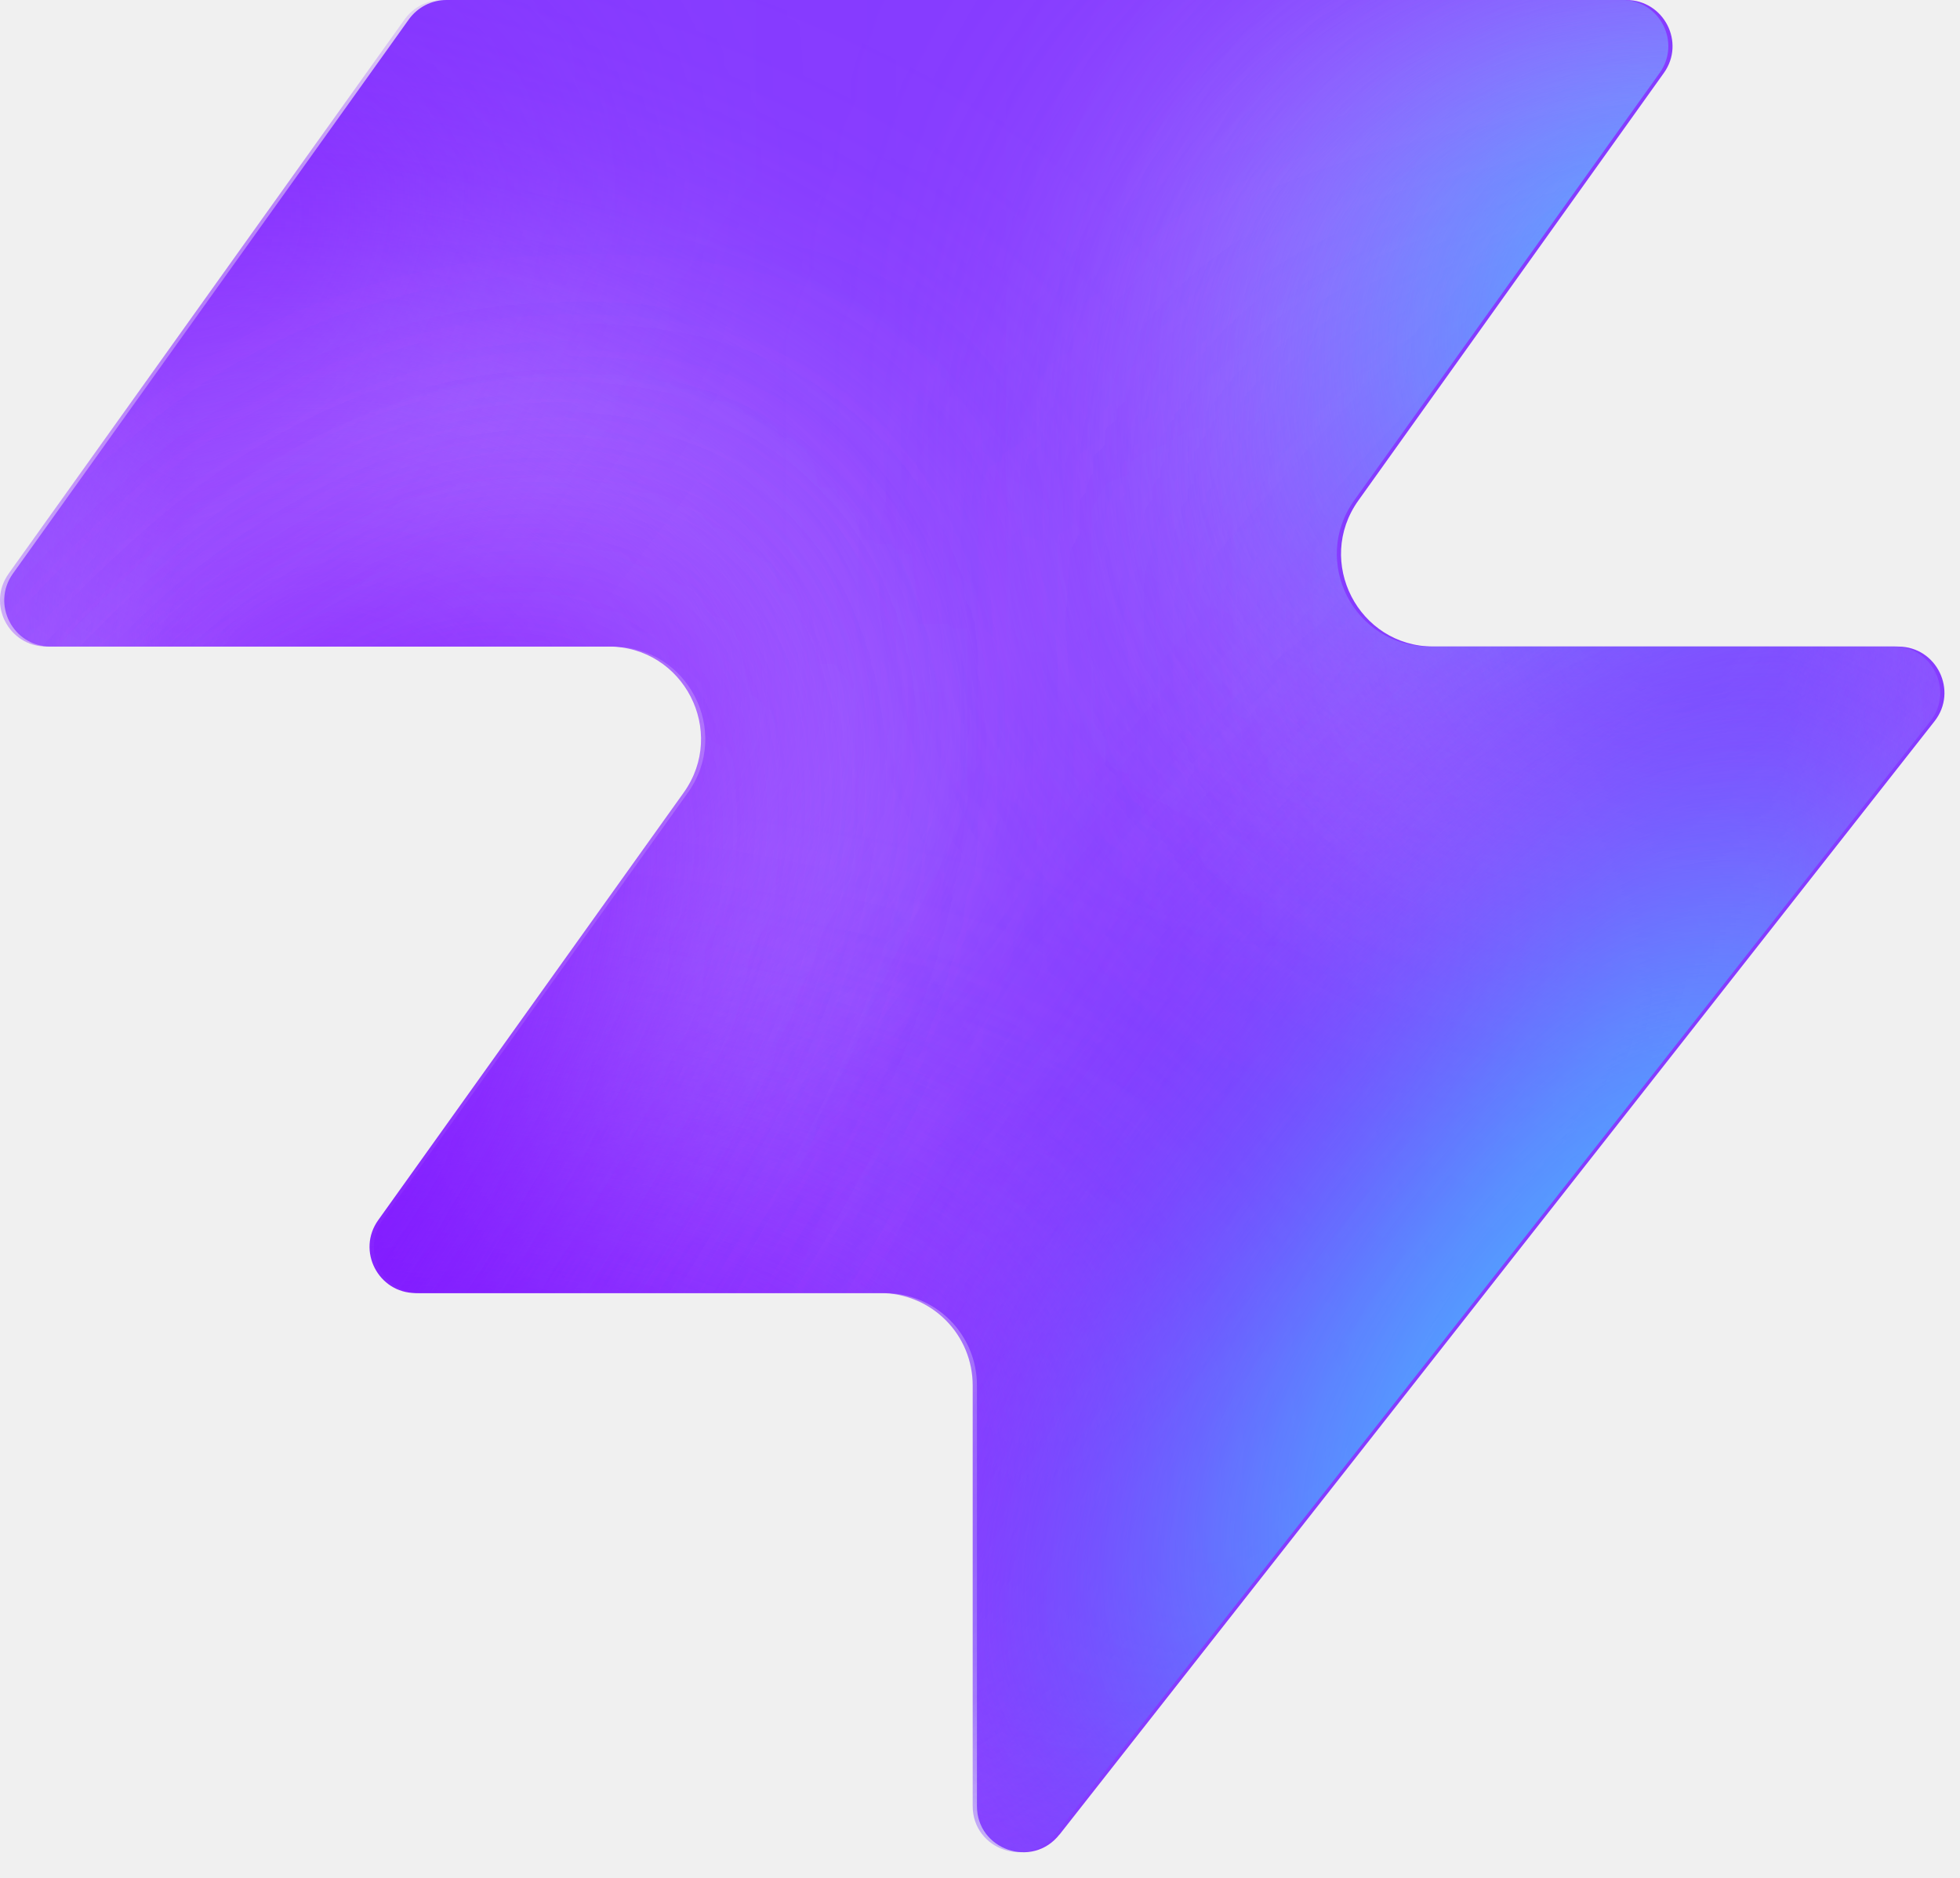
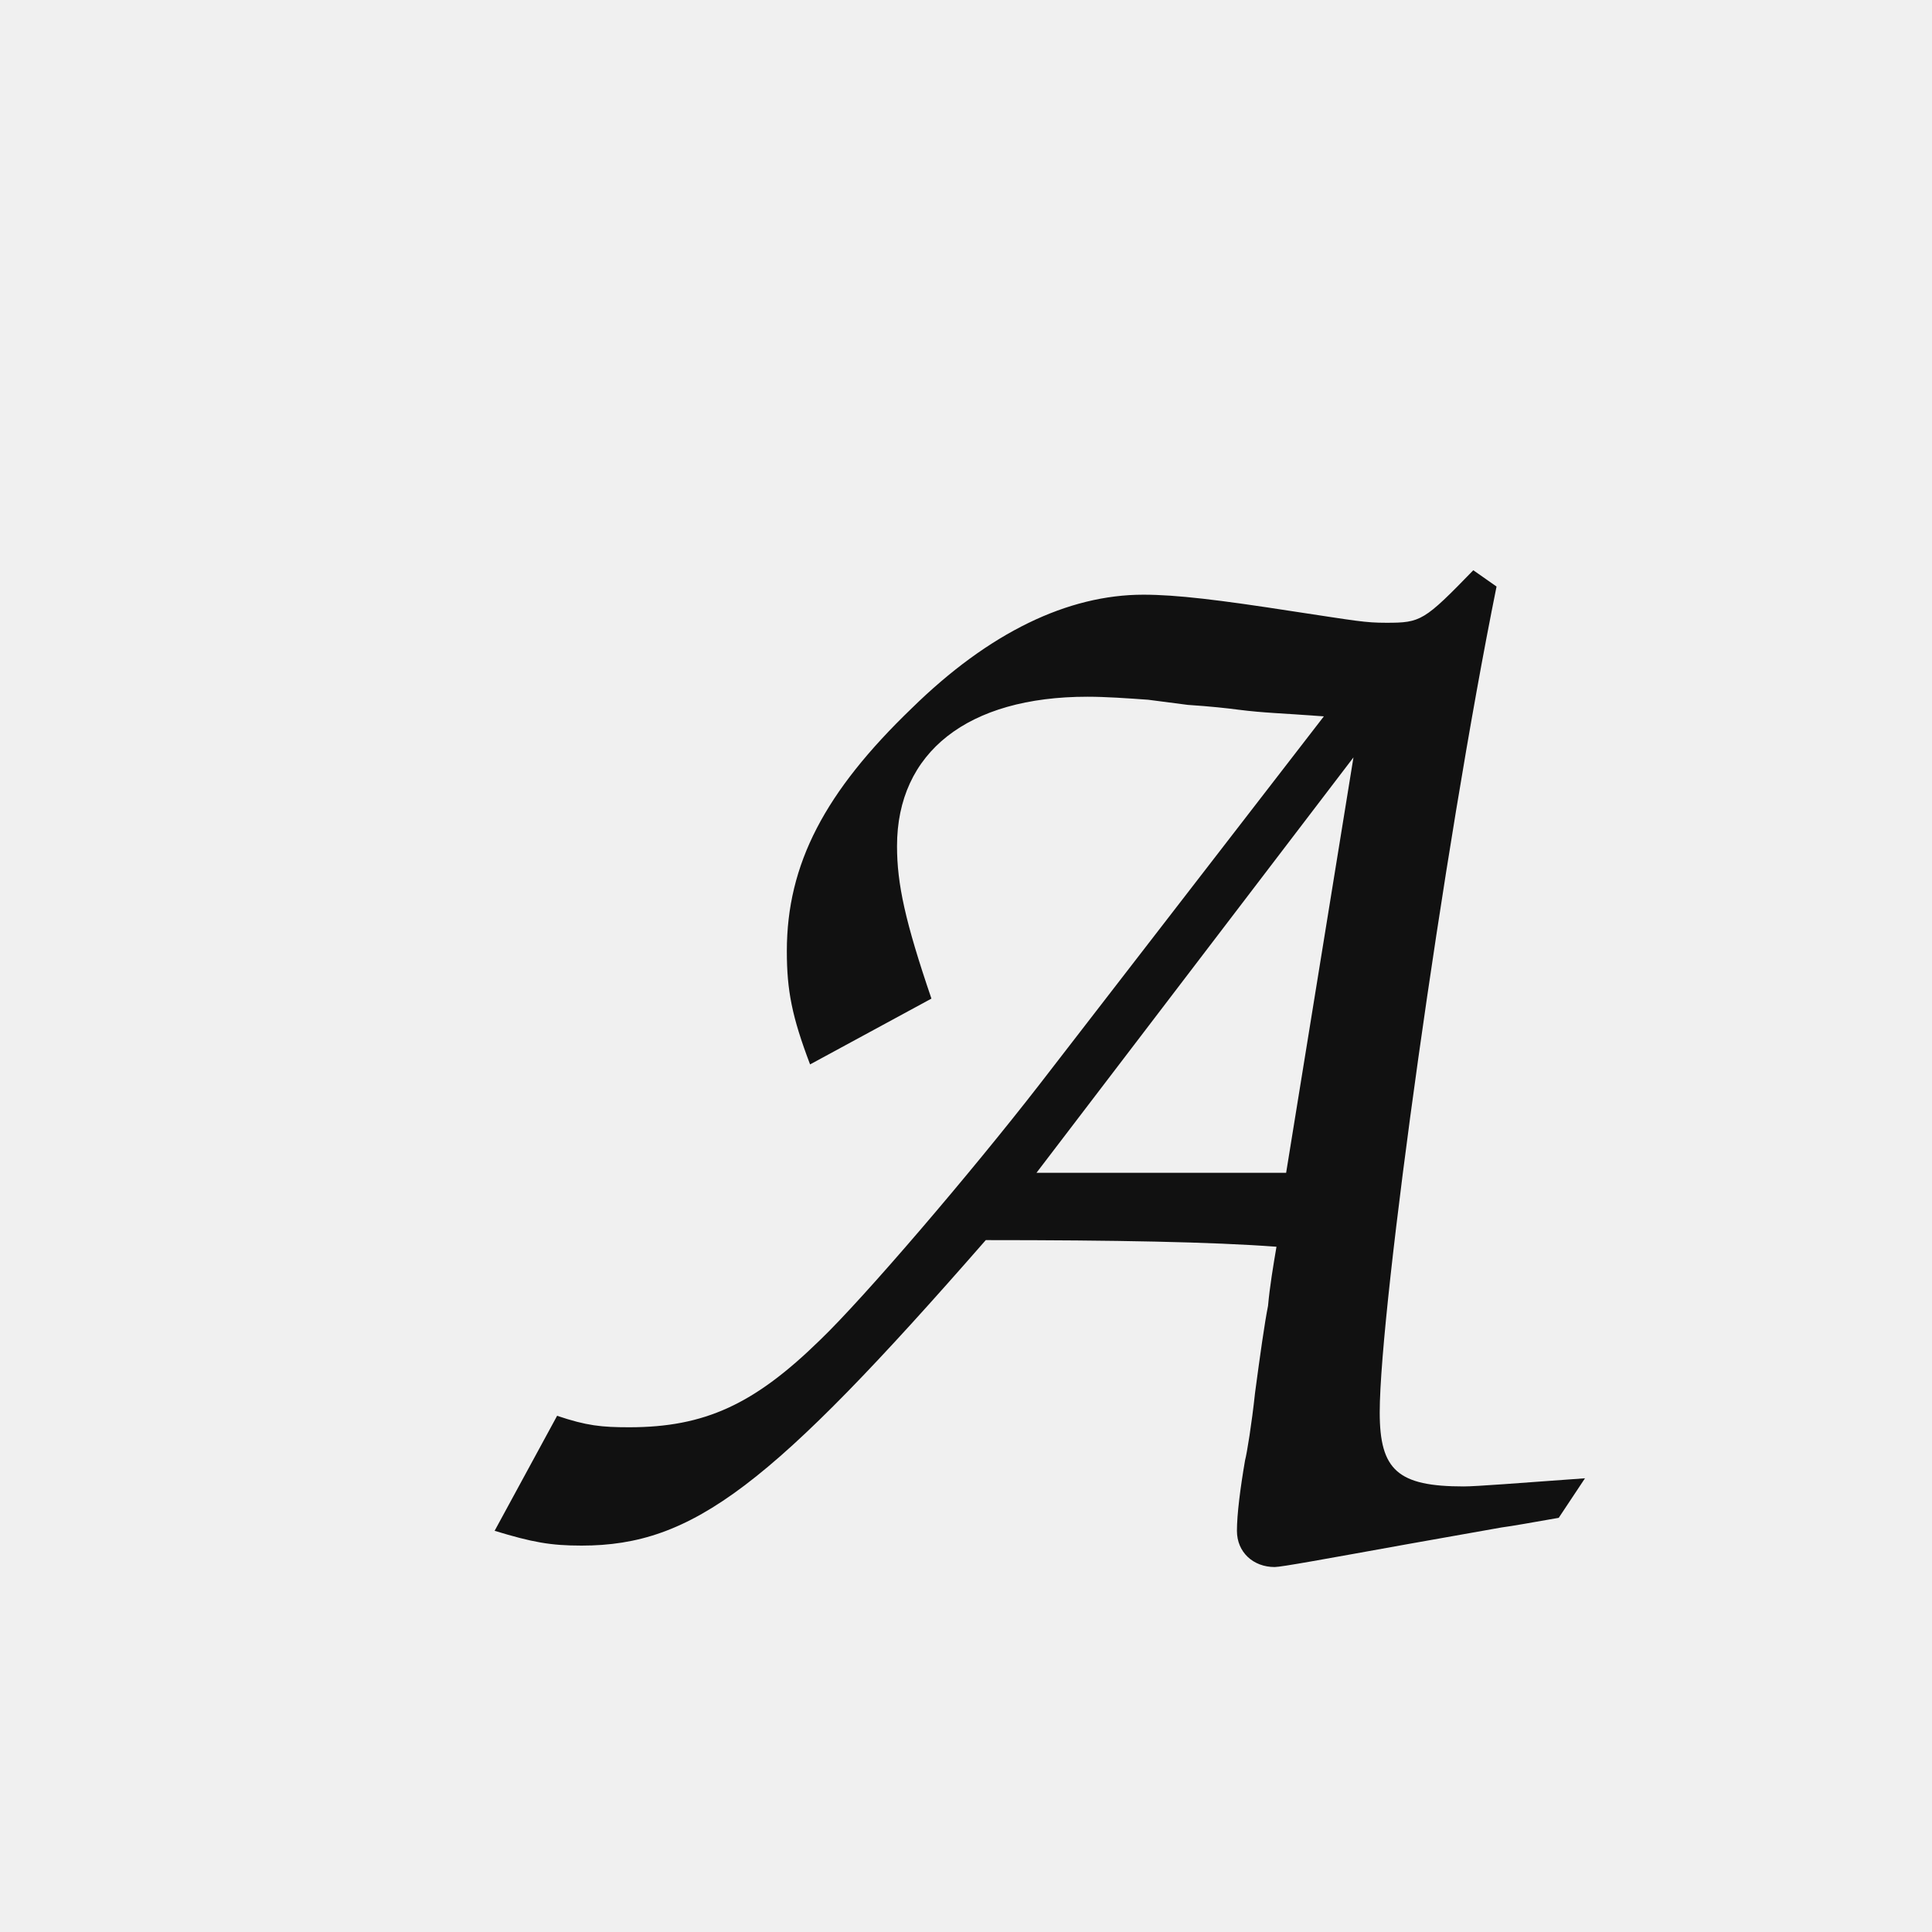
- <svg xmlns="http://www.w3.org/2000/svg" width="48" height="46" fill="none" viewBox="0 0 48 46">
-   <path fill="#863bff" d="M25.946 44.938c-.664.845-2.021.375-2.021-.698V33.937a2.26 2.26 0 0 0-2.262-2.262H10.287c-.92 0-1.456-1.04-.92-1.788l7.48-10.471c1.07-1.497 0-3.578-1.842-3.578H1.237c-.92 0-1.456-1.04-.92-1.788L10.013.474c.214-.297.556-.474.92-.474h28.894c.92 0 1.456 1.04.92 1.788l-7.48 10.471c-1.07 1.498 0 3.579 1.842 3.579h11.377c.943 0 1.473 1.088.89 1.83L25.947 44.94z" style="fill:#863bff;fill:color(display-p3 .525 .23 1);fill-opacity:1" />
-   <mask id="a" width="48" height="46" x="0" y="0" maskUnits="userSpaceOnUse" style="mask-type:alpha">
-     <path fill="#000" d="M25.842 44.938c-.664.844-2.021.375-2.021-.698V33.937a2.26 2.26 0 0 0-2.262-2.262H10.183c-.92 0-1.456-1.04-.92-1.788l7.48-10.471c1.07-1.498 0-3.579-1.842-3.579H1.133c-.92 0-1.456-1.04-.92-1.787L9.91.473c.214-.297.556-.474.92-.474h28.894c.92 0 1.456 1.04.92 1.788l-7.48 10.471c-1.07 1.498 0 3.578 1.842 3.578h11.377c.943 0 1.473 1.088.89 1.832L25.843 44.94z" style="fill:#000;fill-opacity:1" />
-   </mask>
-   <g mask="url(#a)">
-     <g filter="url(#b)">
-       <ellipse cx="5.508" cy="14.704" fill="#ede6ff" rx="5.508" ry="14.704" style="fill:#ede6ff;fill:color(display-p3 .927 .903 1);fill-opacity:1" transform="matrix(.00324 1 1 -.00324 -4.47 31.516)" />
-     </g>
-     <g filter="url(#c)">
-       <ellipse cx="10.399" cy="29.851" fill="#ede6ff" rx="10.399" ry="29.851" style="fill:#ede6ff;fill:color(display-p3 .927 .903 1);fill-opacity:1" transform="matrix(.00324 1 1 -.00324 -39.328 7.883)" />
-     </g>
-     <g filter="url(#d)">
-       <ellipse cx="5.508" cy="30.487" fill="#7e14ff" rx="5.508" ry="30.487" style="fill:#7e14ff;fill:color(display-p3 .492 .077 1);fill-opacity:1" transform="rotate(89.814 -25.913 -14.639)scale(1 -1)" />
-     </g>
-     <g filter="url(#e)">
-       <ellipse cx="5.508" cy="30.599" fill="#7e14ff" rx="5.508" ry="30.599" style="fill:#7e14ff;fill:color(display-p3 .492 .077 1);fill-opacity:1" transform="rotate(89.814 -32.644 -3.334)scale(1 -1)" />
-     </g>
-     <g filter="url(#f)">
-       <ellipse cx="5.508" cy="30.599" fill="#7e14ff" rx="5.508" ry="30.599" style="fill:#7e14ff;fill:color(display-p3 .492 .077 1);fill-opacity:1" transform="matrix(.00324 1 1 -.00324 -34.34 30.47)" />
-     </g>
-     <g filter="url(#g)">
-       <ellipse cx="14.072" cy="22.078" fill="#ede6ff" rx="14.072" ry="22.078" style="fill:#ede6ff;fill:color(display-p3 .927 .903 1);fill-opacity:1" transform="rotate(93.35 24.506 48.493)scale(-1 1)" />
-     </g>
-     <g filter="url(#h)">
-       <ellipse cx="3.47" cy="21.501" fill="#7e14ff" rx="3.47" ry="21.501" style="fill:#7e14ff;fill:color(display-p3 .492 .077 1);fill-opacity:1" transform="rotate(89.009 28.708 47.59)scale(-1 1)" />
-     </g>
-     <g filter="url(#i)">
-       <ellipse cx="3.47" cy="21.501" fill="#7e14ff" rx="3.47" ry="21.501" style="fill:#7e14ff;fill:color(display-p3 .492 .077 1);fill-opacity:1" transform="rotate(89.009 28.708 47.59)scale(-1 1)" />
-     </g>
-     <g filter="url(#j)">
-       <ellipse cx=".387" cy="8.972" fill="#7e14ff" rx="4.407" ry="29.108" style="fill:#7e14ff;fill:color(display-p3 .492 .077 1);fill-opacity:1" transform="rotate(39.51 .387 8.972)" />
-     </g>
-     <g filter="url(#k)">
-       <ellipse cx="47.523" cy="-6.092" fill="#7e14ff" rx="4.407" ry="29.108" style="fill:#7e14ff;fill:color(display-p3 .492 .077 1);fill-opacity:1" transform="rotate(37.892 47.523 -6.092)" />
-     </g>
-     <g filter="url(#l)">
-       <ellipse cx="41.412" cy="6.333" fill="#47bfff" rx="5.971" ry="9.665" style="fill:#47bfff;fill:color(display-p3 .28 .748 1);fill-opacity:1" transform="rotate(37.892 41.412 6.333)" />
-     </g>
-     <g filter="url(#m)">
-       <ellipse cx="-1.879" cy="38.332" fill="#7e14ff" rx="4.407" ry="29.108" style="fill:#7e14ff;fill:color(display-p3 .492 .077 1);fill-opacity:1" transform="rotate(37.892 -1.88 38.332)" />
-     </g>
-     <g filter="url(#n)">
-       <ellipse cx="-1.879" cy="38.332" fill="#7e14ff" rx="4.407" ry="29.108" style="fill:#7e14ff;fill:color(display-p3 .492 .077 1);fill-opacity:1" transform="rotate(37.892 -1.88 38.332)" />
-     </g>
-     <g filter="url(#o)">
-       <ellipse cx="35.651" cy="29.907" fill="#7e14ff" rx="4.407" ry="29.108" style="fill:#7e14ff;fill:color(display-p3 .492 .077 1);fill-opacity:1" transform="rotate(37.892 35.651 29.907)" />
-     </g>
-     <g filter="url(#p)">
-       <ellipse cx="38.418" cy="32.4" fill="#47bfff" rx="5.971" ry="15.297" style="fill:#47bfff;fill:color(display-p3 .28 .748 1);fill-opacity:1" transform="rotate(37.892 38.418 32.4)" />
-     </g>
-   </g>
-   <defs>
-     <filter id="b" width="60.045" height="41.654" x="-19.77" y="16.149" color-interpolation-filters="sRGB" filterUnits="userSpaceOnUse">
-       <feFlood flood-opacity="0" result="BackgroundImageFix" />
-       <feBlend in="SourceGraphic" in2="BackgroundImageFix" result="shape" />
-       <feGaussianBlur result="effect1_foregroundBlur_2002_17158" stdDeviation="7.659" />
-     </filter>
-     <filter id="c" width="90.34" height="51.437" x="-54.613" y="-7.533" color-interpolation-filters="sRGB" filterUnits="userSpaceOnUse">
-       <feFlood flood-opacity="0" result="BackgroundImageFix" />
-       <feBlend in="SourceGraphic" in2="BackgroundImageFix" result="shape" />
-       <feGaussianBlur result="effect1_foregroundBlur_2002_17158" stdDeviation="7.659" />
-     </filter>
-     <filter id="d" width="79.355" height="29.4" x="-49.64" y="2.03" color-interpolation-filters="sRGB" filterUnits="userSpaceOnUse">
-       <feFlood flood-opacity="0" result="BackgroundImageFix" />
-       <feBlend in="SourceGraphic" in2="BackgroundImageFix" result="shape" />
-       <feGaussianBlur result="effect1_foregroundBlur_2002_17158" stdDeviation="4.596" />
-     </filter>
-     <filter id="e" width="79.579" height="29.4" x="-45.045" y="20.029" color-interpolation-filters="sRGB" filterUnits="userSpaceOnUse">
-       <feFlood flood-opacity="0" result="BackgroundImageFix" />
-       <feBlend in="SourceGraphic" in2="BackgroundImageFix" result="shape" />
-       <feGaussianBlur result="effect1_foregroundBlur_2002_17158" stdDeviation="4.596" />
-     </filter>
-     <filter id="f" width="79.579" height="29.4" x="-43.513" y="21.178" color-interpolation-filters="sRGB" filterUnits="userSpaceOnUse">
-       <feFlood flood-opacity="0" result="BackgroundImageFix" />
-       <feBlend in="SourceGraphic" in2="BackgroundImageFix" result="shape" />
-       <feGaussianBlur result="effect1_foregroundBlur_2002_17158" stdDeviation="4.596" />
-     </filter>
-     <filter id="g" width="74.749" height="58.852" x="15.756" y="-17.901" color-interpolation-filters="sRGB" filterUnits="userSpaceOnUse">
-       <feFlood flood-opacity="0" result="BackgroundImageFix" />
-       <feBlend in="SourceGraphic" in2="BackgroundImageFix" result="shape" />
-       <feGaussianBlur result="effect1_foregroundBlur_2002_17158" stdDeviation="7.659" />
-     </filter>
-     <filter id="h" width="61.377" height="25.362" x="23.548" y="2.284" color-interpolation-filters="sRGB" filterUnits="userSpaceOnUse">
-       <feFlood flood-opacity="0" result="BackgroundImageFix" />
-       <feBlend in="SourceGraphic" in2="BackgroundImageFix" result="shape" />
-       <feGaussianBlur result="effect1_foregroundBlur_2002_17158" stdDeviation="4.596" />
-     </filter>
-     <filter id="i" width="61.377" height="25.362" x="23.548" y="2.284" color-interpolation-filters="sRGB" filterUnits="userSpaceOnUse">
-       <feFlood flood-opacity="0" result="BackgroundImageFix" />
-       <feBlend in="SourceGraphic" in2="BackgroundImageFix" result="shape" />
-       <feGaussianBlur result="effect1_foregroundBlur_2002_17158" stdDeviation="4.596" />
-     </filter>
-     <filter id="j" width="56.045" height="63.649" x="-27.636" y="-22.853" color-interpolation-filters="sRGB" filterUnits="userSpaceOnUse">
-       <feFlood flood-opacity="0" result="BackgroundImageFix" />
-       <feBlend in="SourceGraphic" in2="BackgroundImageFix" result="shape" />
-       <feGaussianBlur result="effect1_foregroundBlur_2002_17158" stdDeviation="4.596" />
-     </filter>
-     <filter id="k" width="54.814" height="64.646" x="20.116" y="-38.415" color-interpolation-filters="sRGB" filterUnits="userSpaceOnUse">
-       <feFlood flood-opacity="0" result="BackgroundImageFix" />
-       <feBlend in="SourceGraphic" in2="BackgroundImageFix" result="shape" />
-       <feGaussianBlur result="effect1_foregroundBlur_2002_17158" stdDeviation="4.596" />
-     </filter>
-     <filter id="l" width="33.541" height="35.313" x="24.641" y="-11.323" color-interpolation-filters="sRGB" filterUnits="userSpaceOnUse">
-       <feFlood flood-opacity="0" result="BackgroundImageFix" />
-       <feBlend in="SourceGraphic" in2="BackgroundImageFix" result="shape" />
-       <feGaussianBlur result="effect1_foregroundBlur_2002_17158" stdDeviation="4.596" />
-     </filter>
-     <filter id="m" width="54.814" height="64.646" x="-29.286" y="6.009" color-interpolation-filters="sRGB" filterUnits="userSpaceOnUse">
-       <feFlood flood-opacity="0" result="BackgroundImageFix" />
-       <feBlend in="SourceGraphic" in2="BackgroundImageFix" result="shape" />
-       <feGaussianBlur result="effect1_foregroundBlur_2002_17158" stdDeviation="4.596" />
-     </filter>
-     <filter id="n" width="54.814" height="64.646" x="-29.286" y="6.009" color-interpolation-filters="sRGB" filterUnits="userSpaceOnUse">
-       <feFlood flood-opacity="0" result="BackgroundImageFix" />
-       <feBlend in="SourceGraphic" in2="BackgroundImageFix" result="shape" />
-       <feGaussianBlur result="effect1_foregroundBlur_2002_17158" stdDeviation="4.596" />
-     </filter>
-     <filter id="o" width="54.814" height="64.646" x="8.244" y="-2.416" color-interpolation-filters="sRGB" filterUnits="userSpaceOnUse">
-       <feFlood flood-opacity="0" result="BackgroundImageFix" />
-       <feBlend in="SourceGraphic" in2="BackgroundImageFix" result="shape" />
-       <feGaussianBlur result="effect1_foregroundBlur_2002_17158" stdDeviation="4.596" />
-     </filter>
-     <filter id="p" width="39.409" height="43.623" x="18.713" y="10.588" color-interpolation-filters="sRGB" filterUnits="userSpaceOnUse">
-       <feFlood flood-opacity="0" result="BackgroundImageFix" />
-       <feBlend in="SourceGraphic" in2="BackgroundImageFix" result="shape" />
-       <feGaussianBlur result="effect1_foregroundBlur_2002_17158" stdDeviation="4.596" />
-     </filter>
-   </defs>
+ <svg xmlns="http://www.w3.org/2000/svg" viewBox="0 0 100 100">
+   <style>
+     text {
+       fill: #111;
+       font-family: 'Brush Script MT', 'Lucida Handwriting', cursive;
+       font-size: 85px;
+     }
+     @media (prefers-color-scheme: dark) {
+       text {
+         fill: #fff;
+       }
+     }
+   </style>
+   <text x="50%" y="80%" text-anchor="middle">A</text>
</svg>
